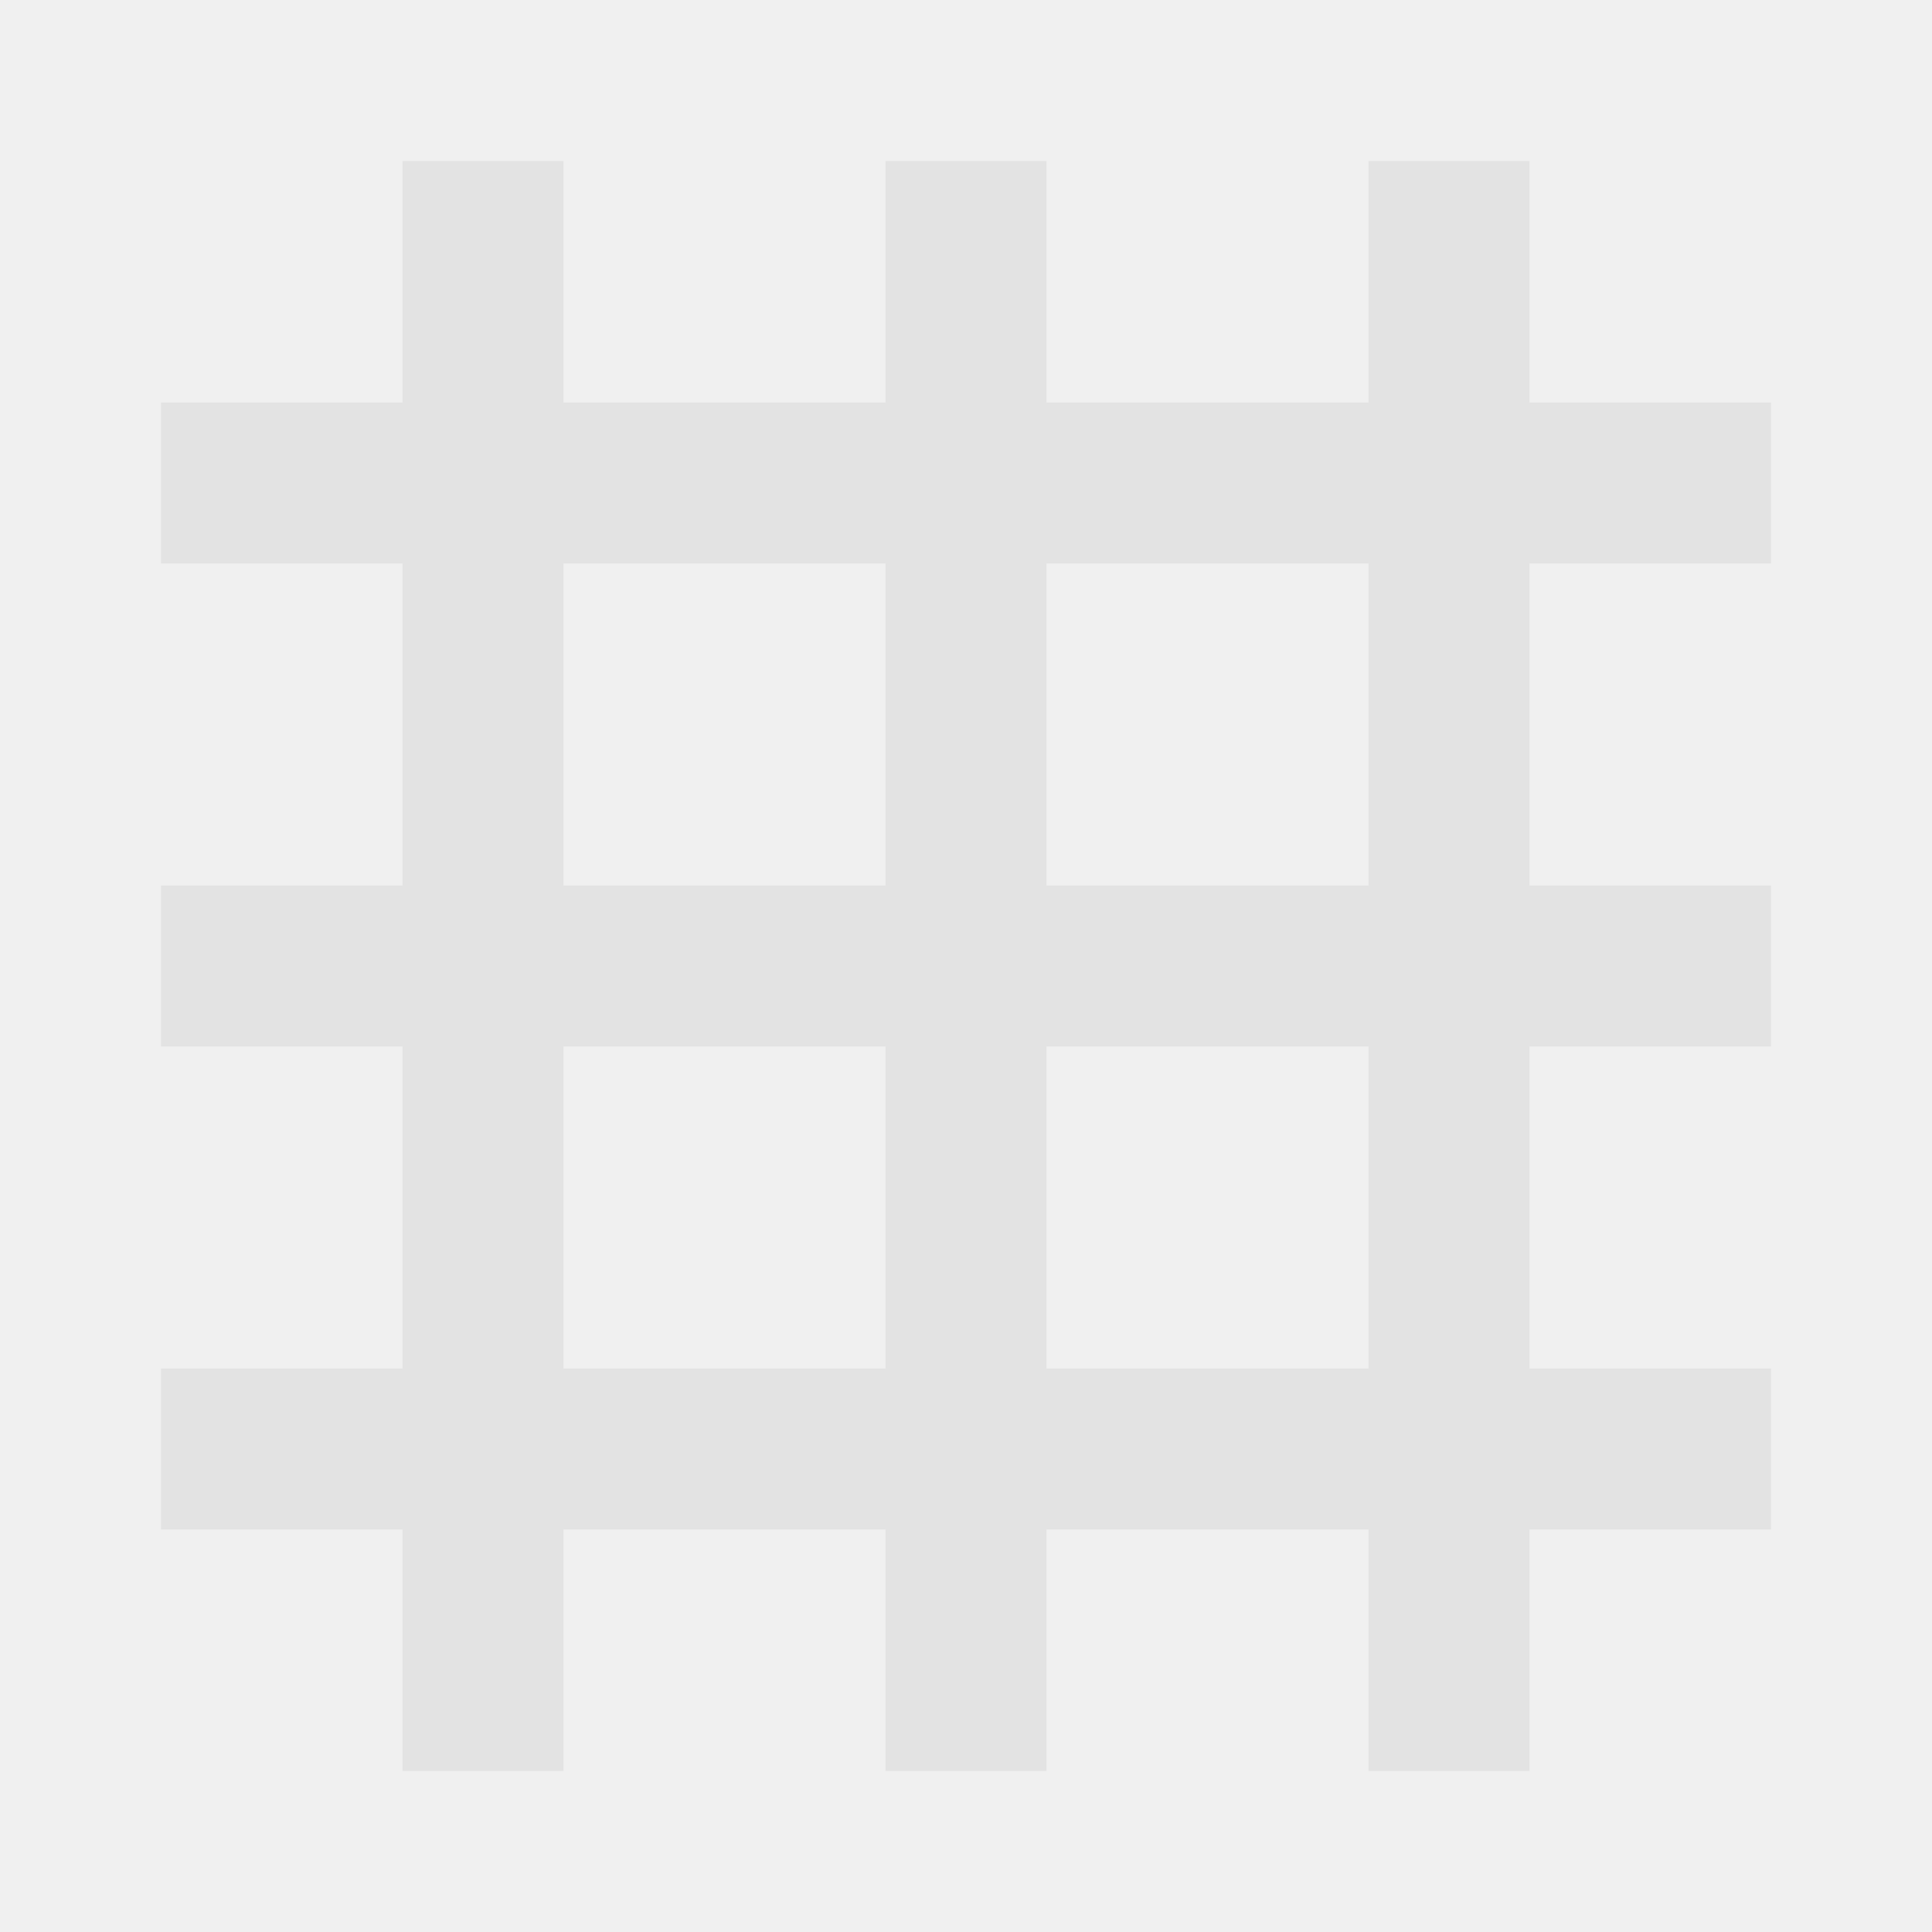
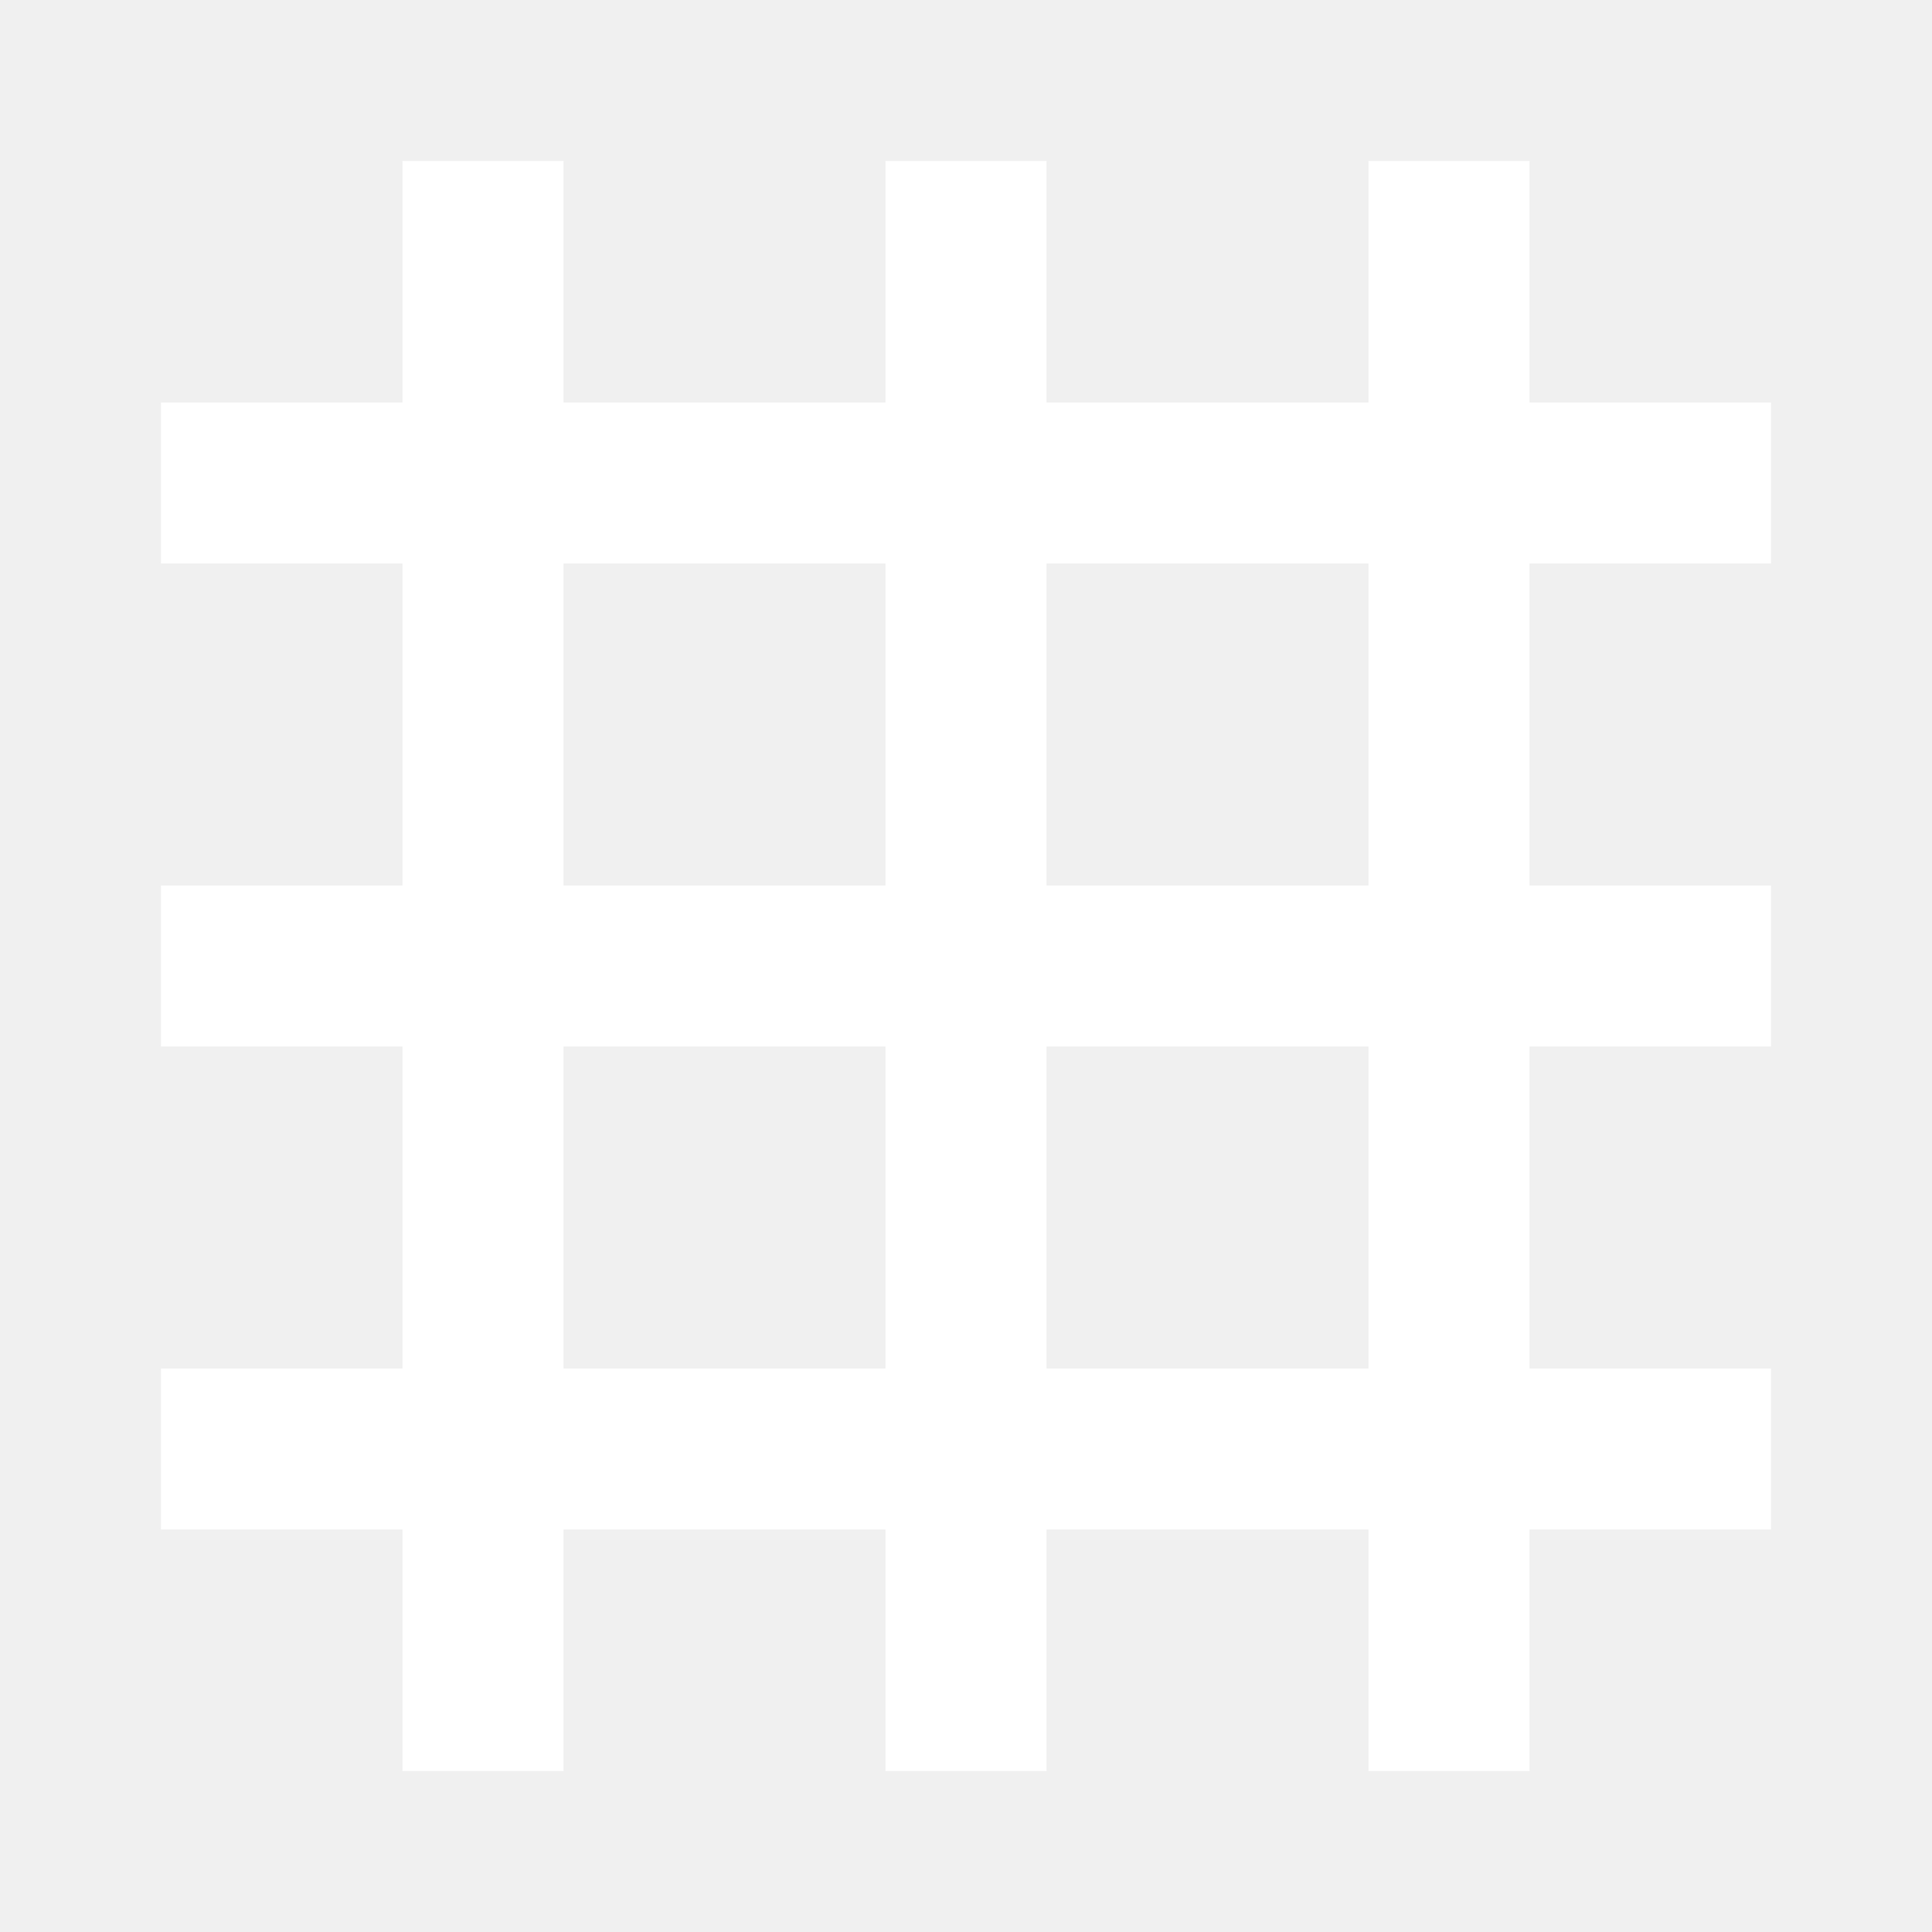
- <svg xmlns="http://www.w3.org/2000/svg" height="24px" viewBox="0 -960 960 960" width="24px" fill="#e3e3e3">
+ <svg xmlns="http://www.w3.org/2000/svg" height="24px" viewBox="0 -960 960 960" width="24px" fill="#ffffff">
  <path d="M200-80v-120H80v-80h120v-160H80v-80h120v-160H80v-80h120v-120h80v120h160v-120h80v120h160v-120h80v120h120v80H760v160h120v80H760v160h120v80H760v120h-80v-120H520v120h-80v-120H280v120h-80Zm80-200h160v-160H280v160Zm240 0h160v-160H520v160ZM280-520h160v-160H280v160Zm240 0h160v-160H520v160Z" />
</svg>
